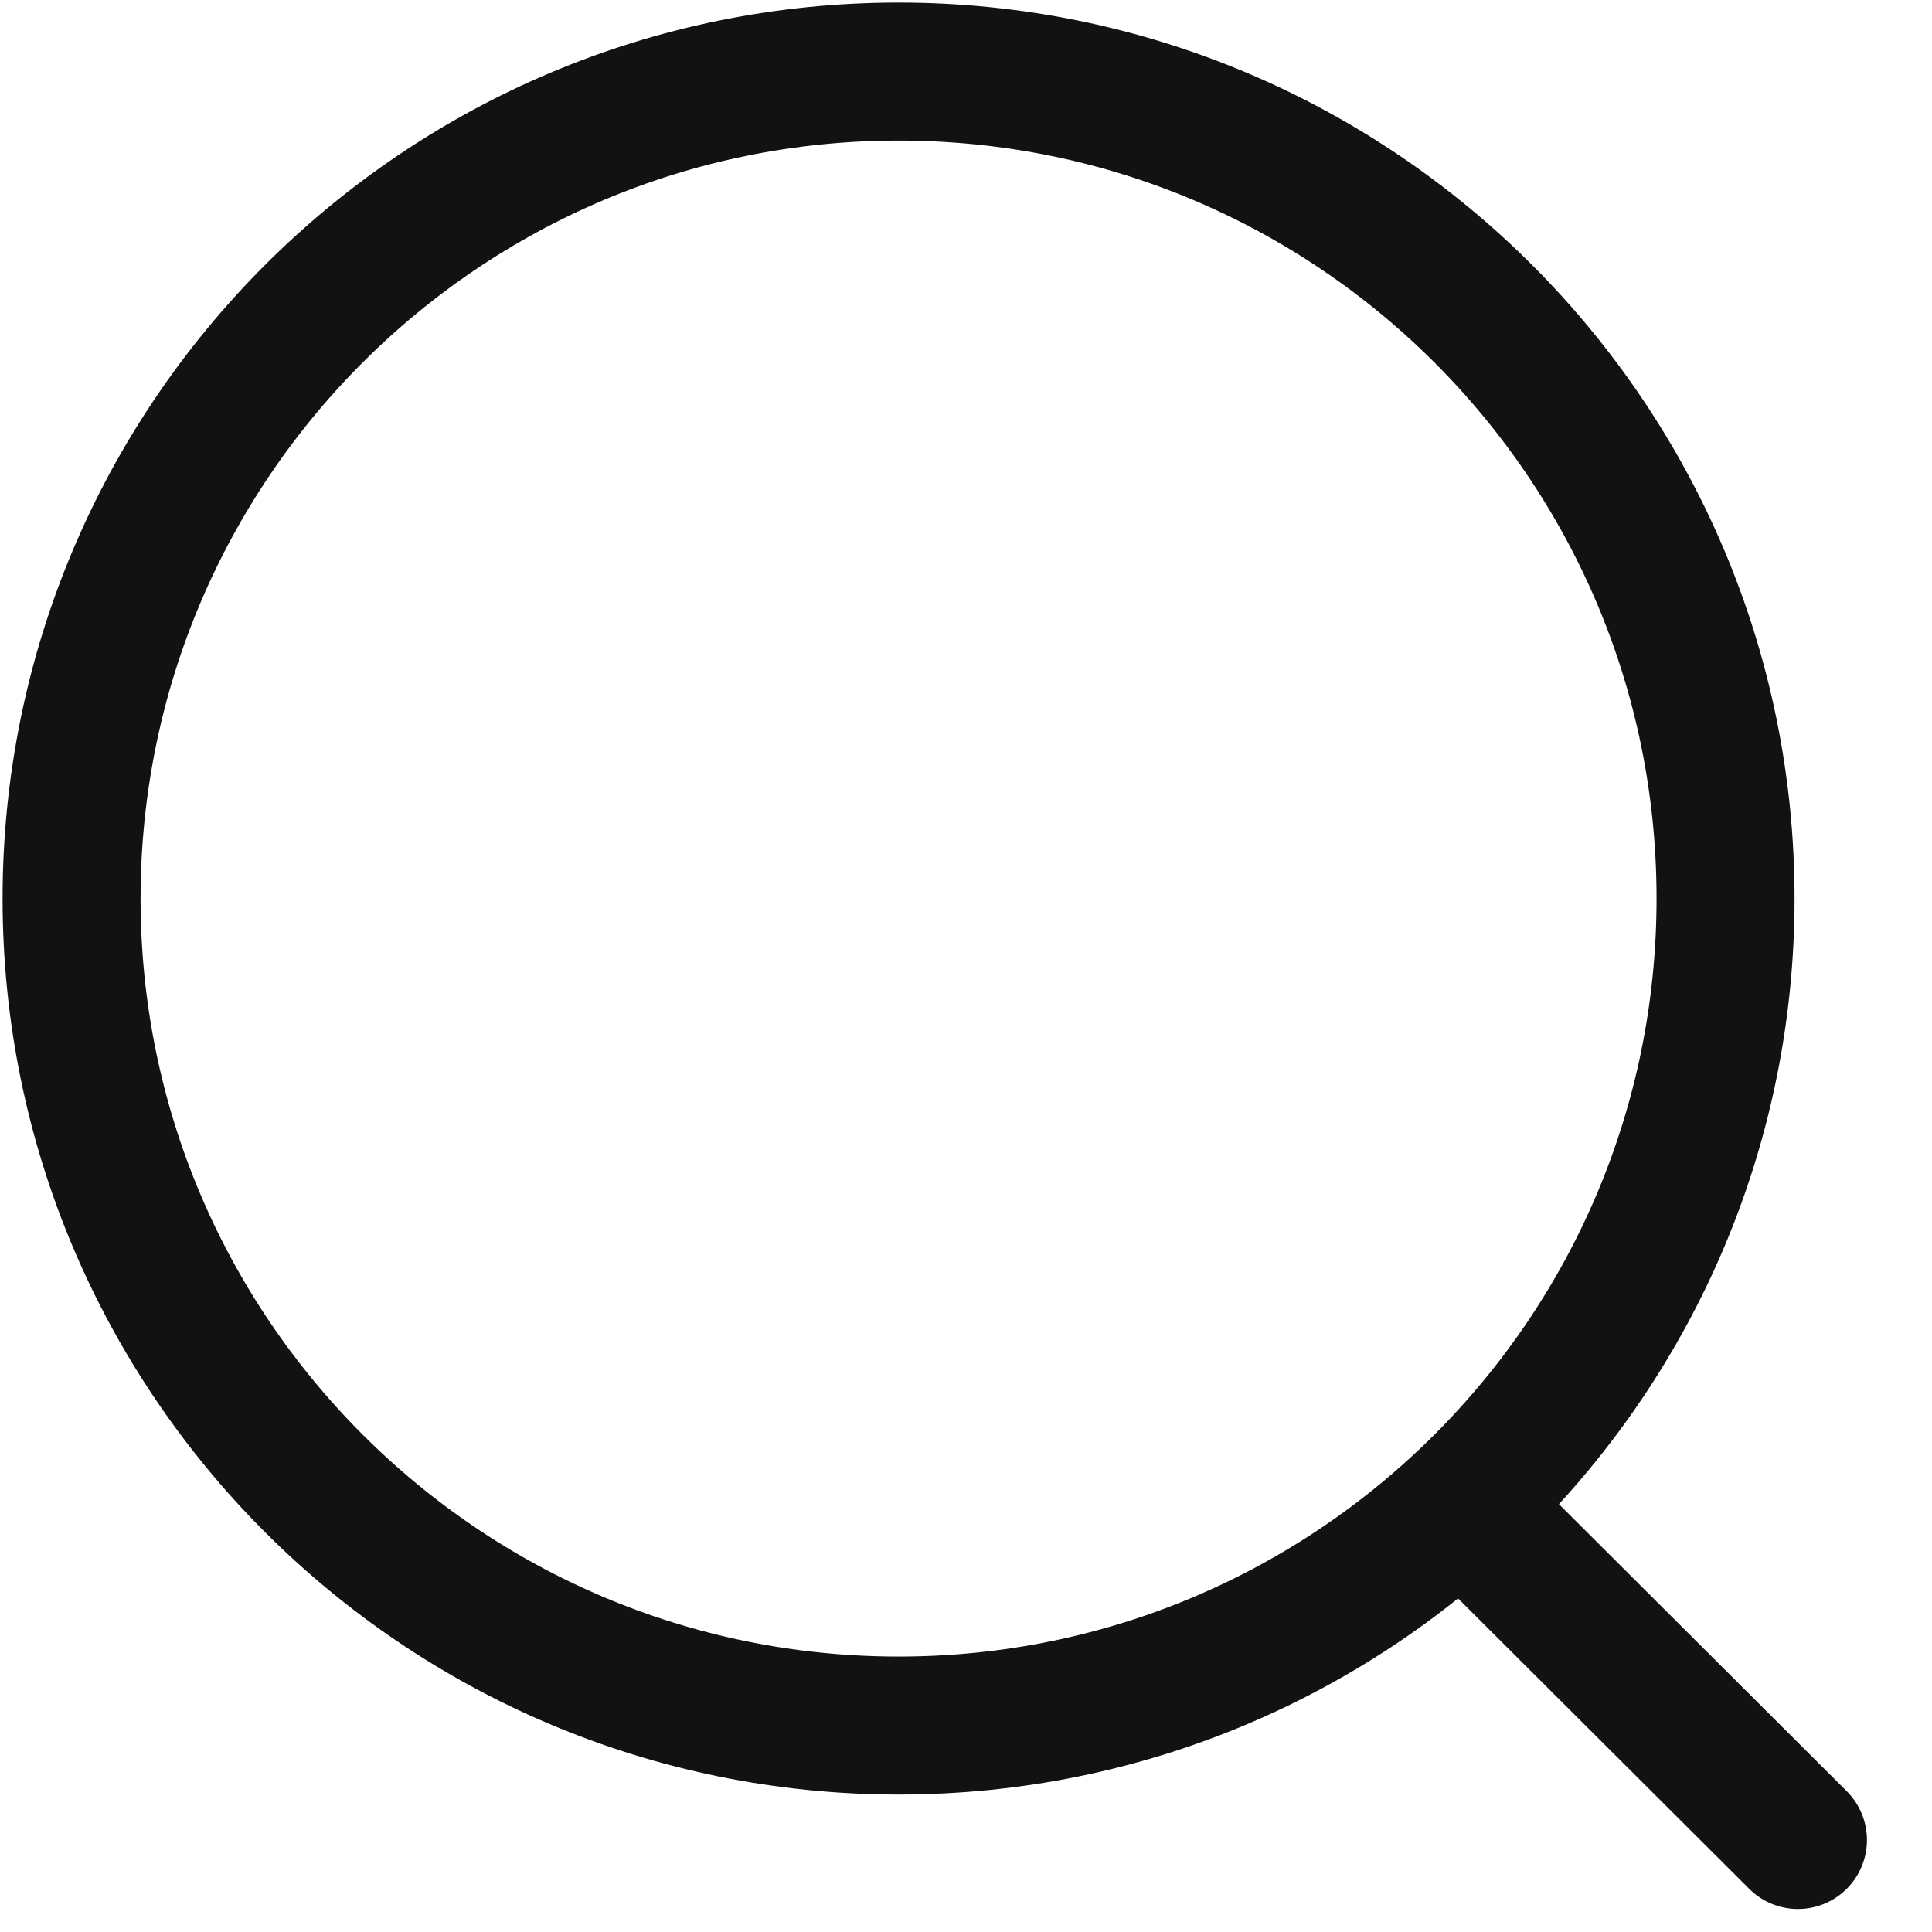
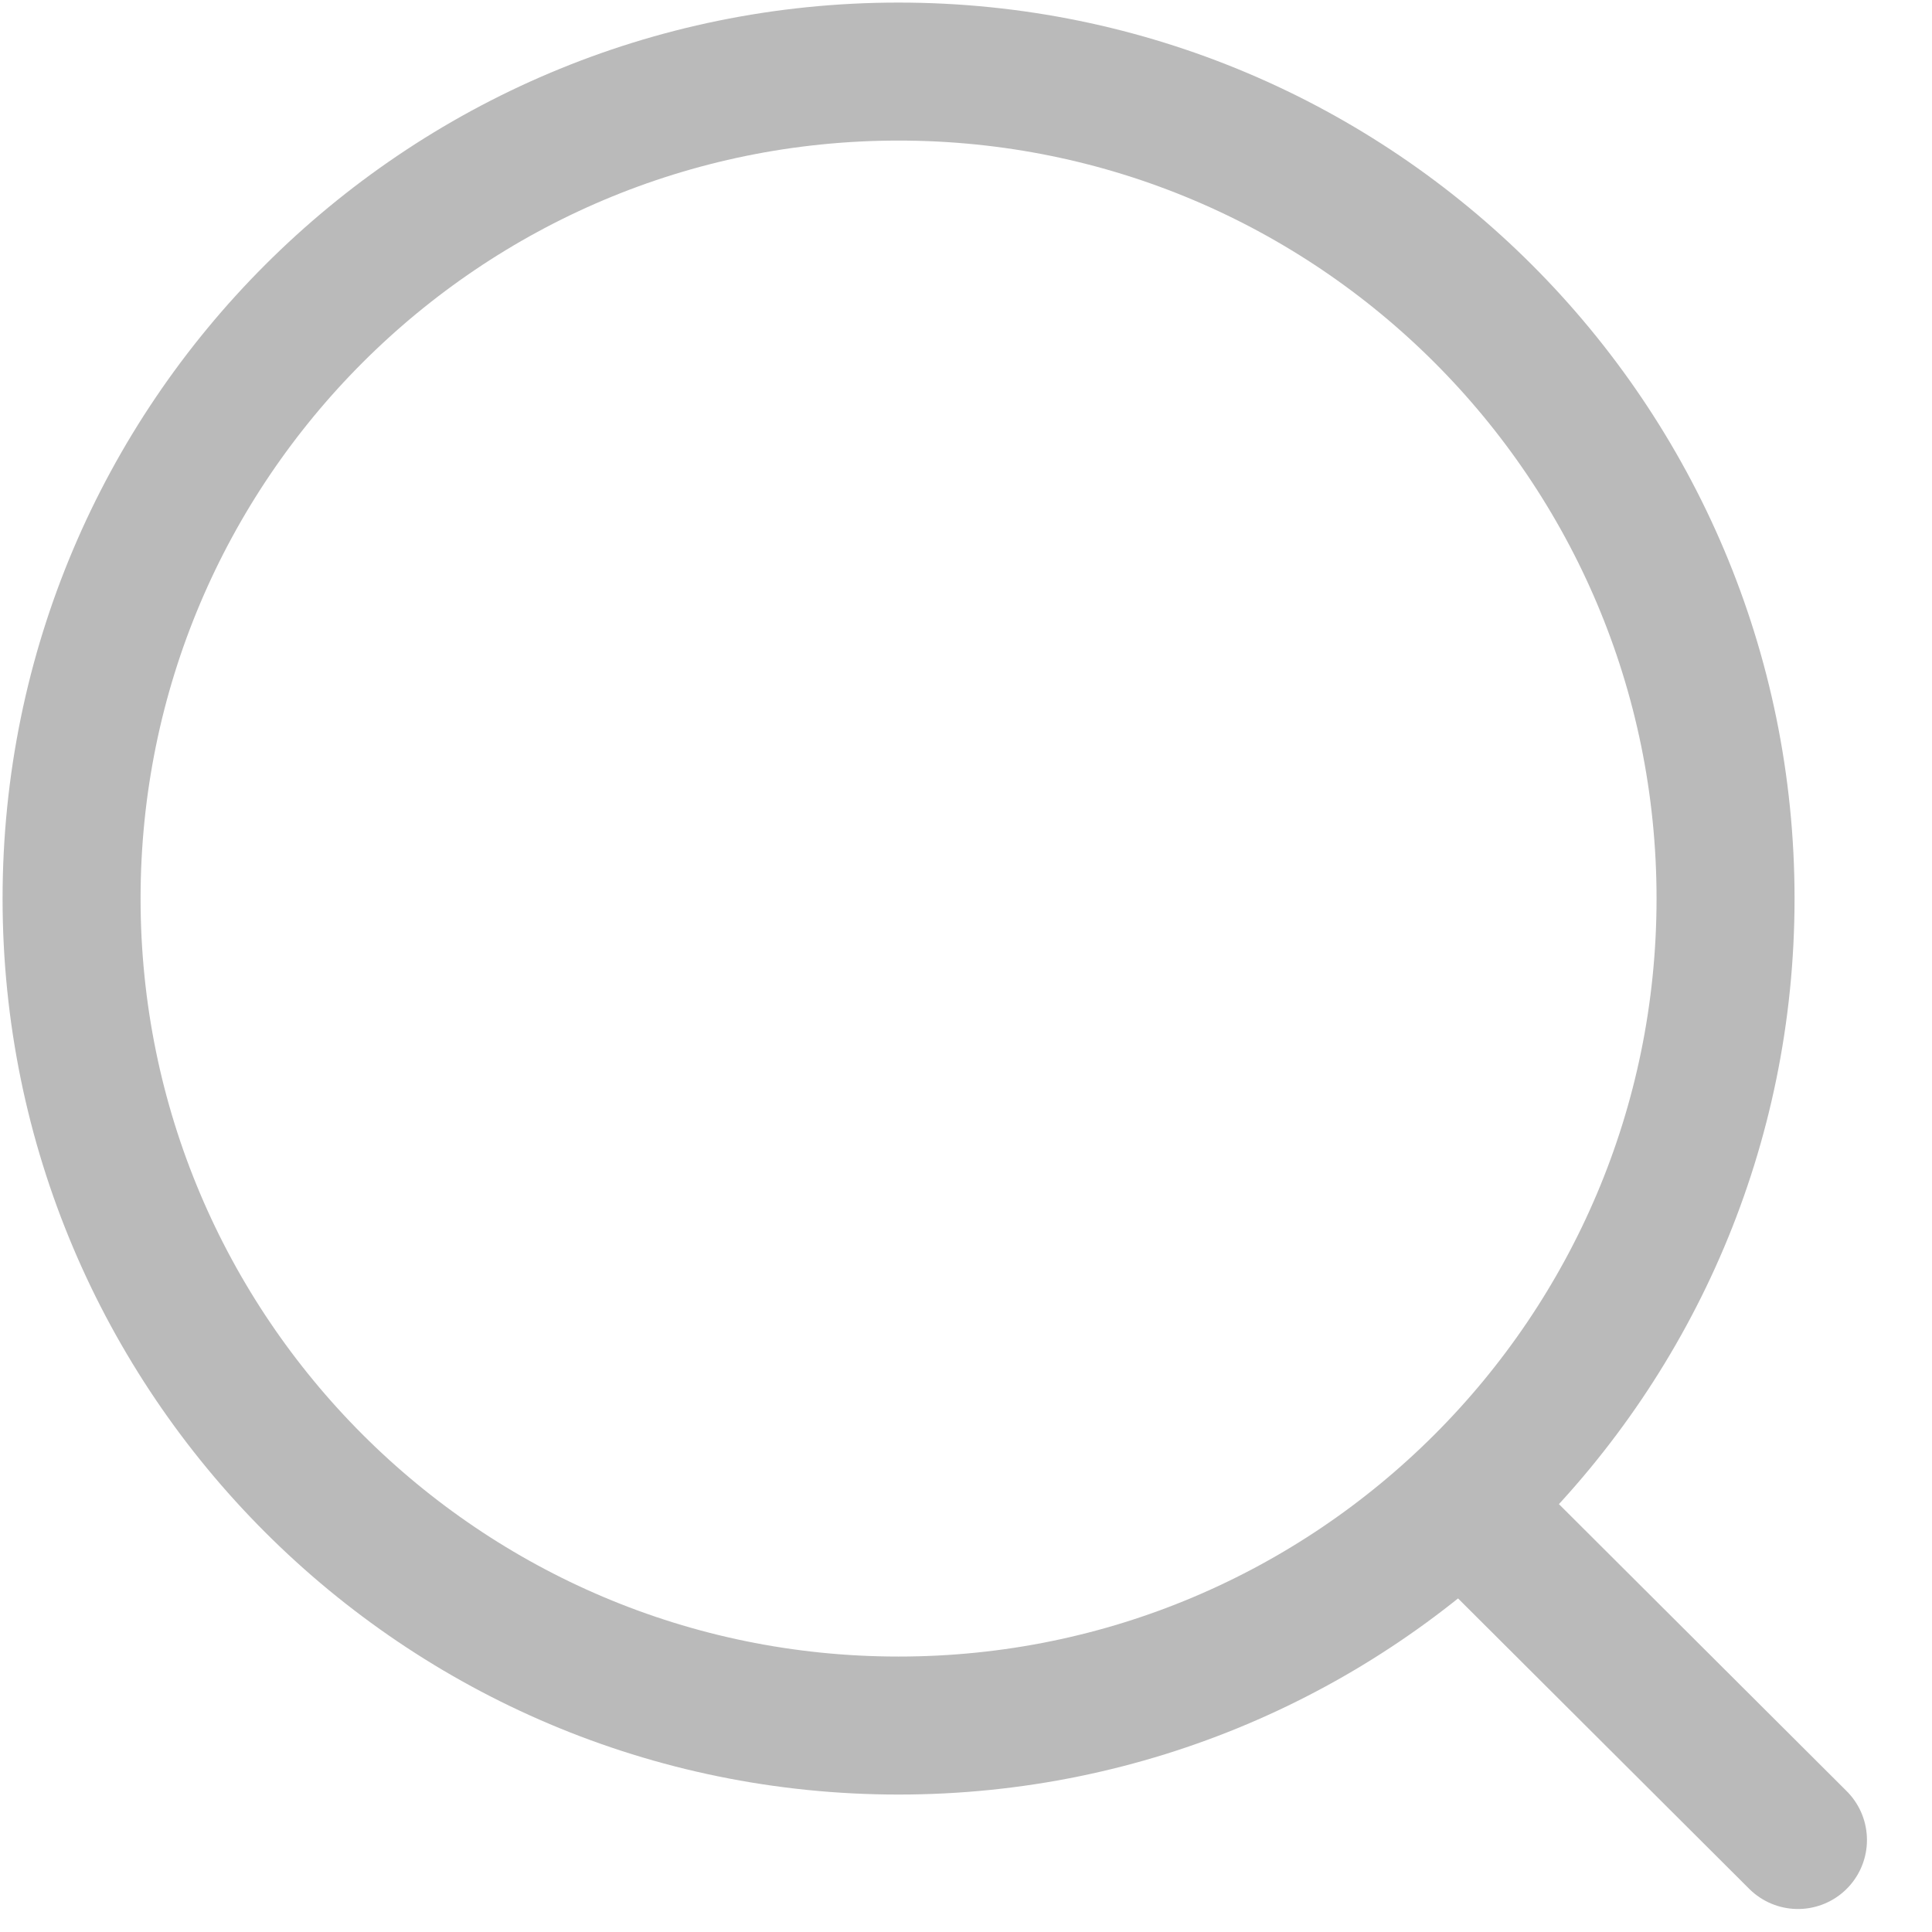
<svg xmlns="http://www.w3.org/2000/svg" width="21" height="21" viewBox="0 0 21 21" fill="none">
-   <circle cx="9.767" cy="9.767" r="8.989" stroke="#121212" stroke-width="1.5" stroke-linecap="round" stroke-linejoin="round" />
-   <path d="M16.019 16.485L19.543 20" stroke="#121212" stroke-width="1.5" stroke-linecap="round" stroke-linejoin="round" />
+   <circle cx="9.767" cy="9.767" r="8.989" stroke="#bababa" stroke-width="1.5" stroke-linecap="round" stroke-linejoin="round" />
+   <path d="M16.019 16.485L19.543 20" stroke="#bababa" stroke-width="1.5" stroke-linecap="round" stroke-linejoin="round" />
</svg>
